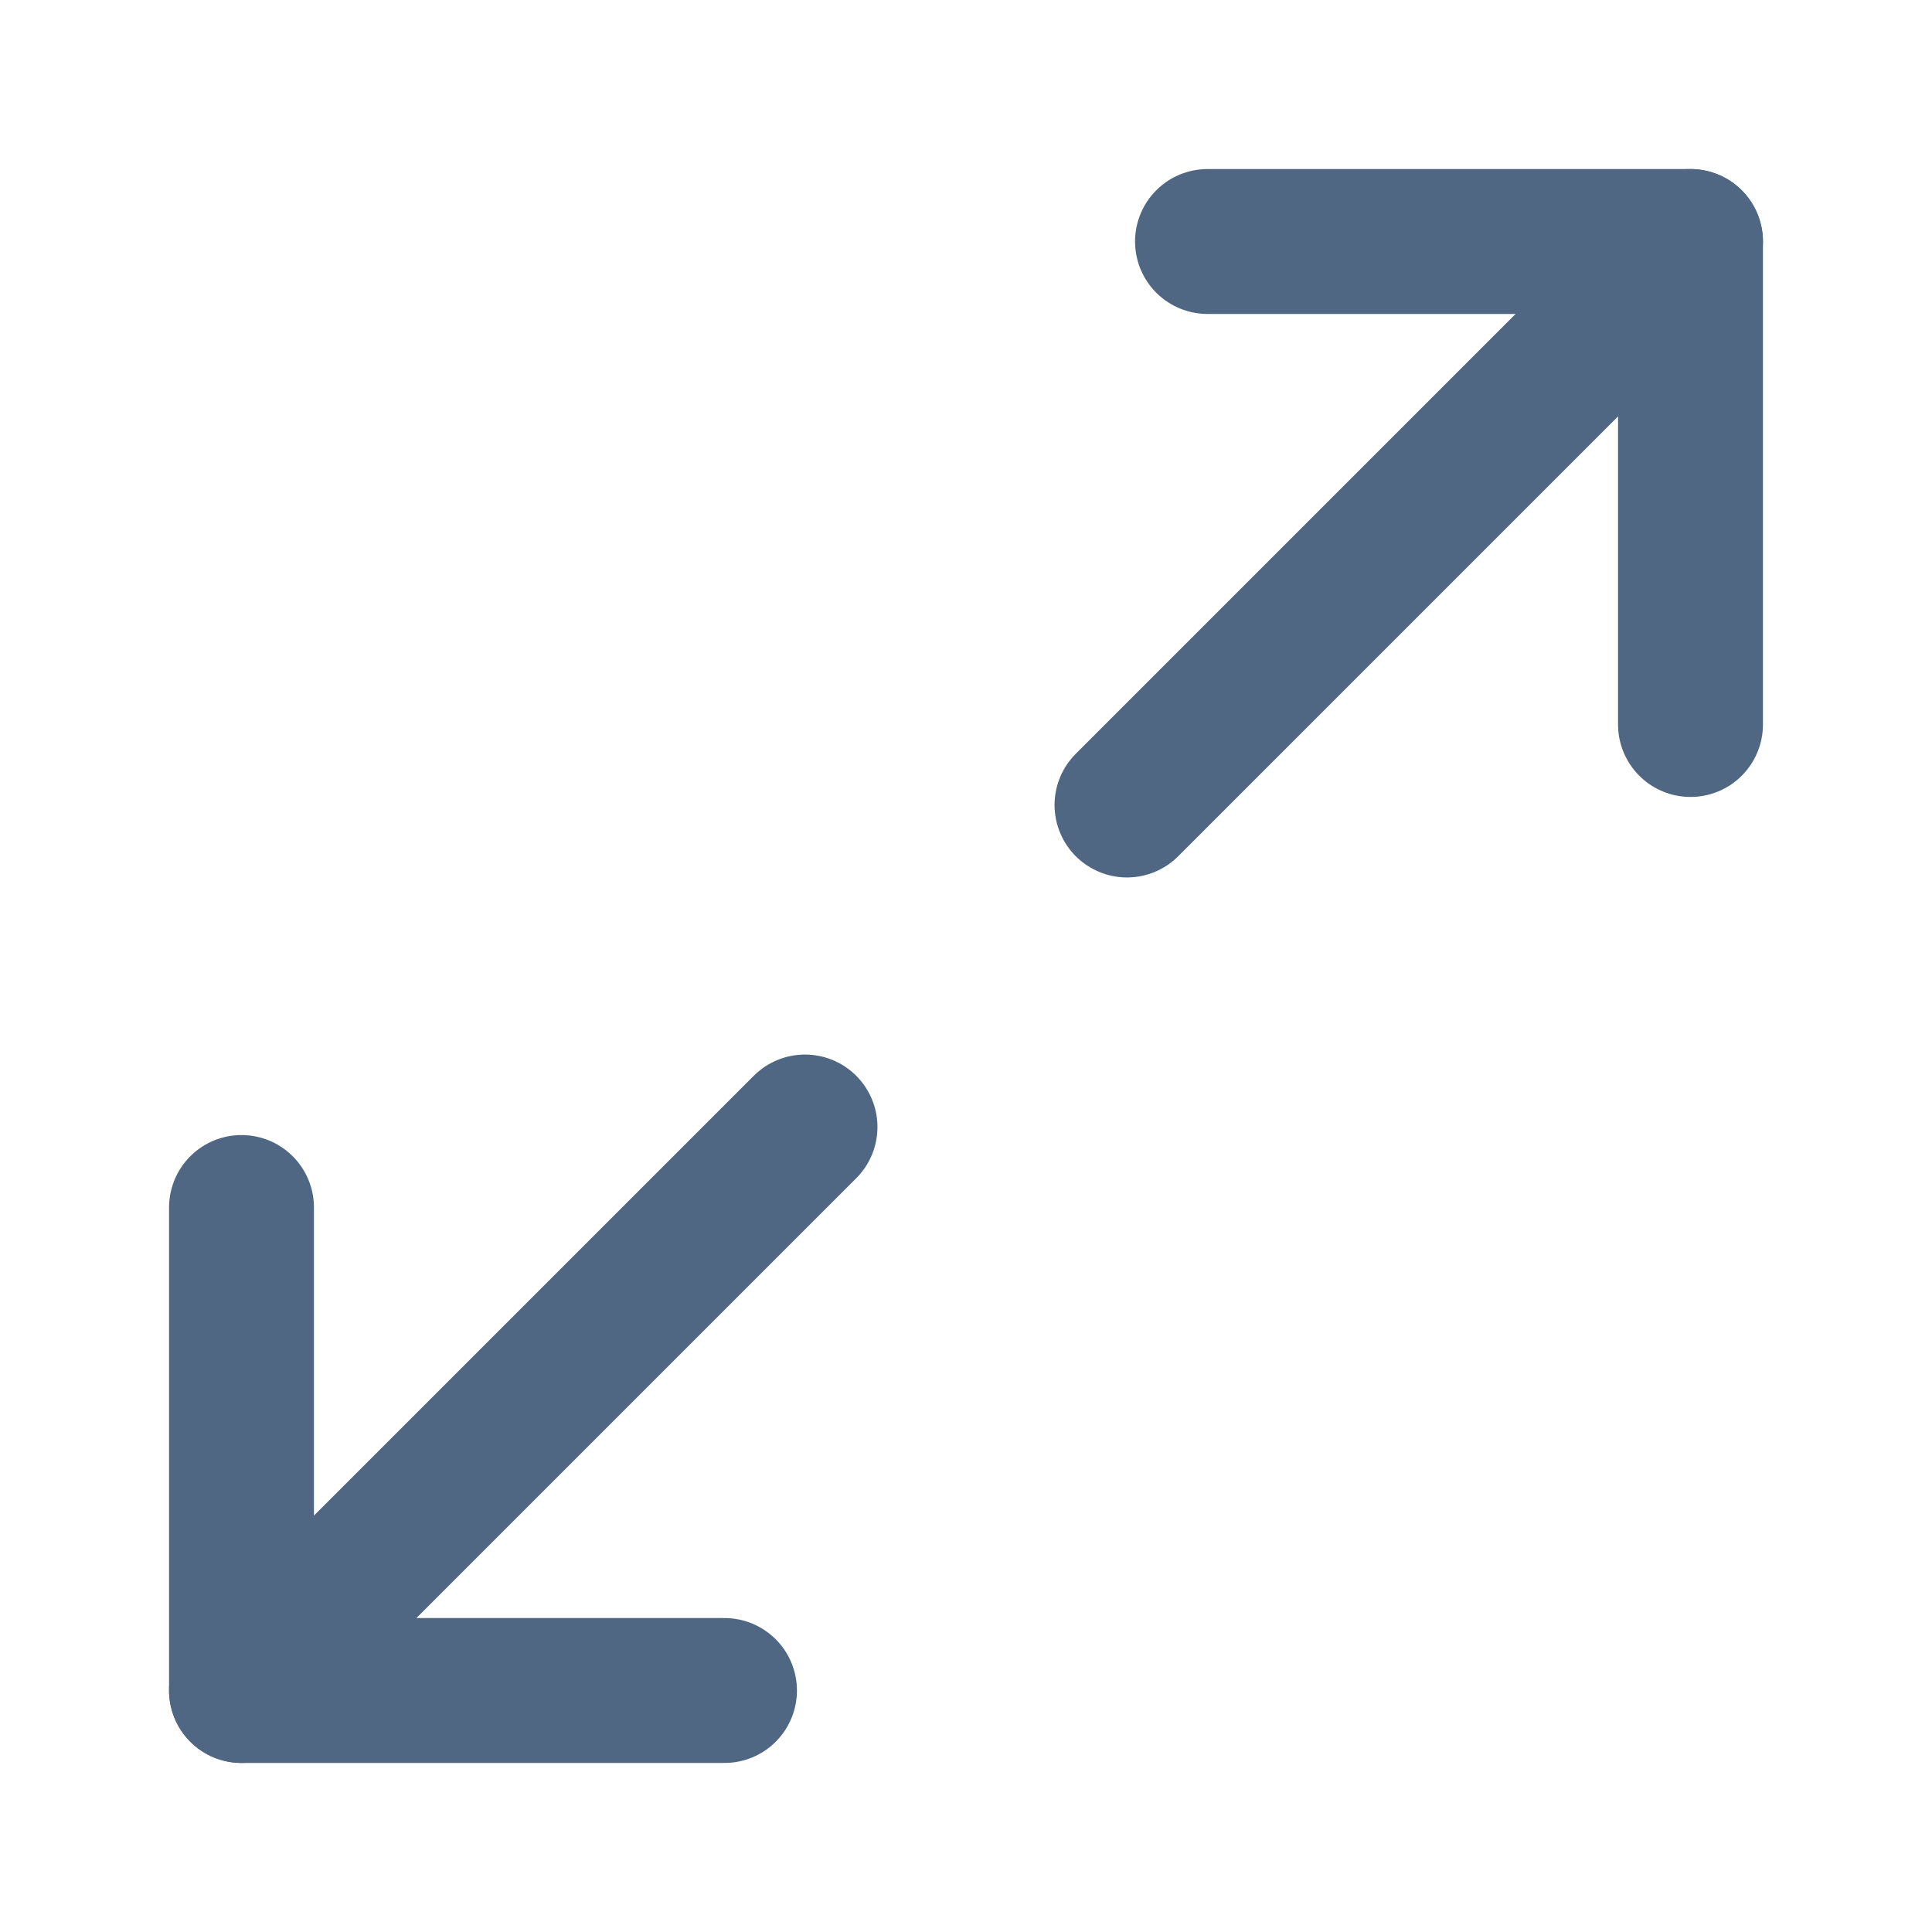
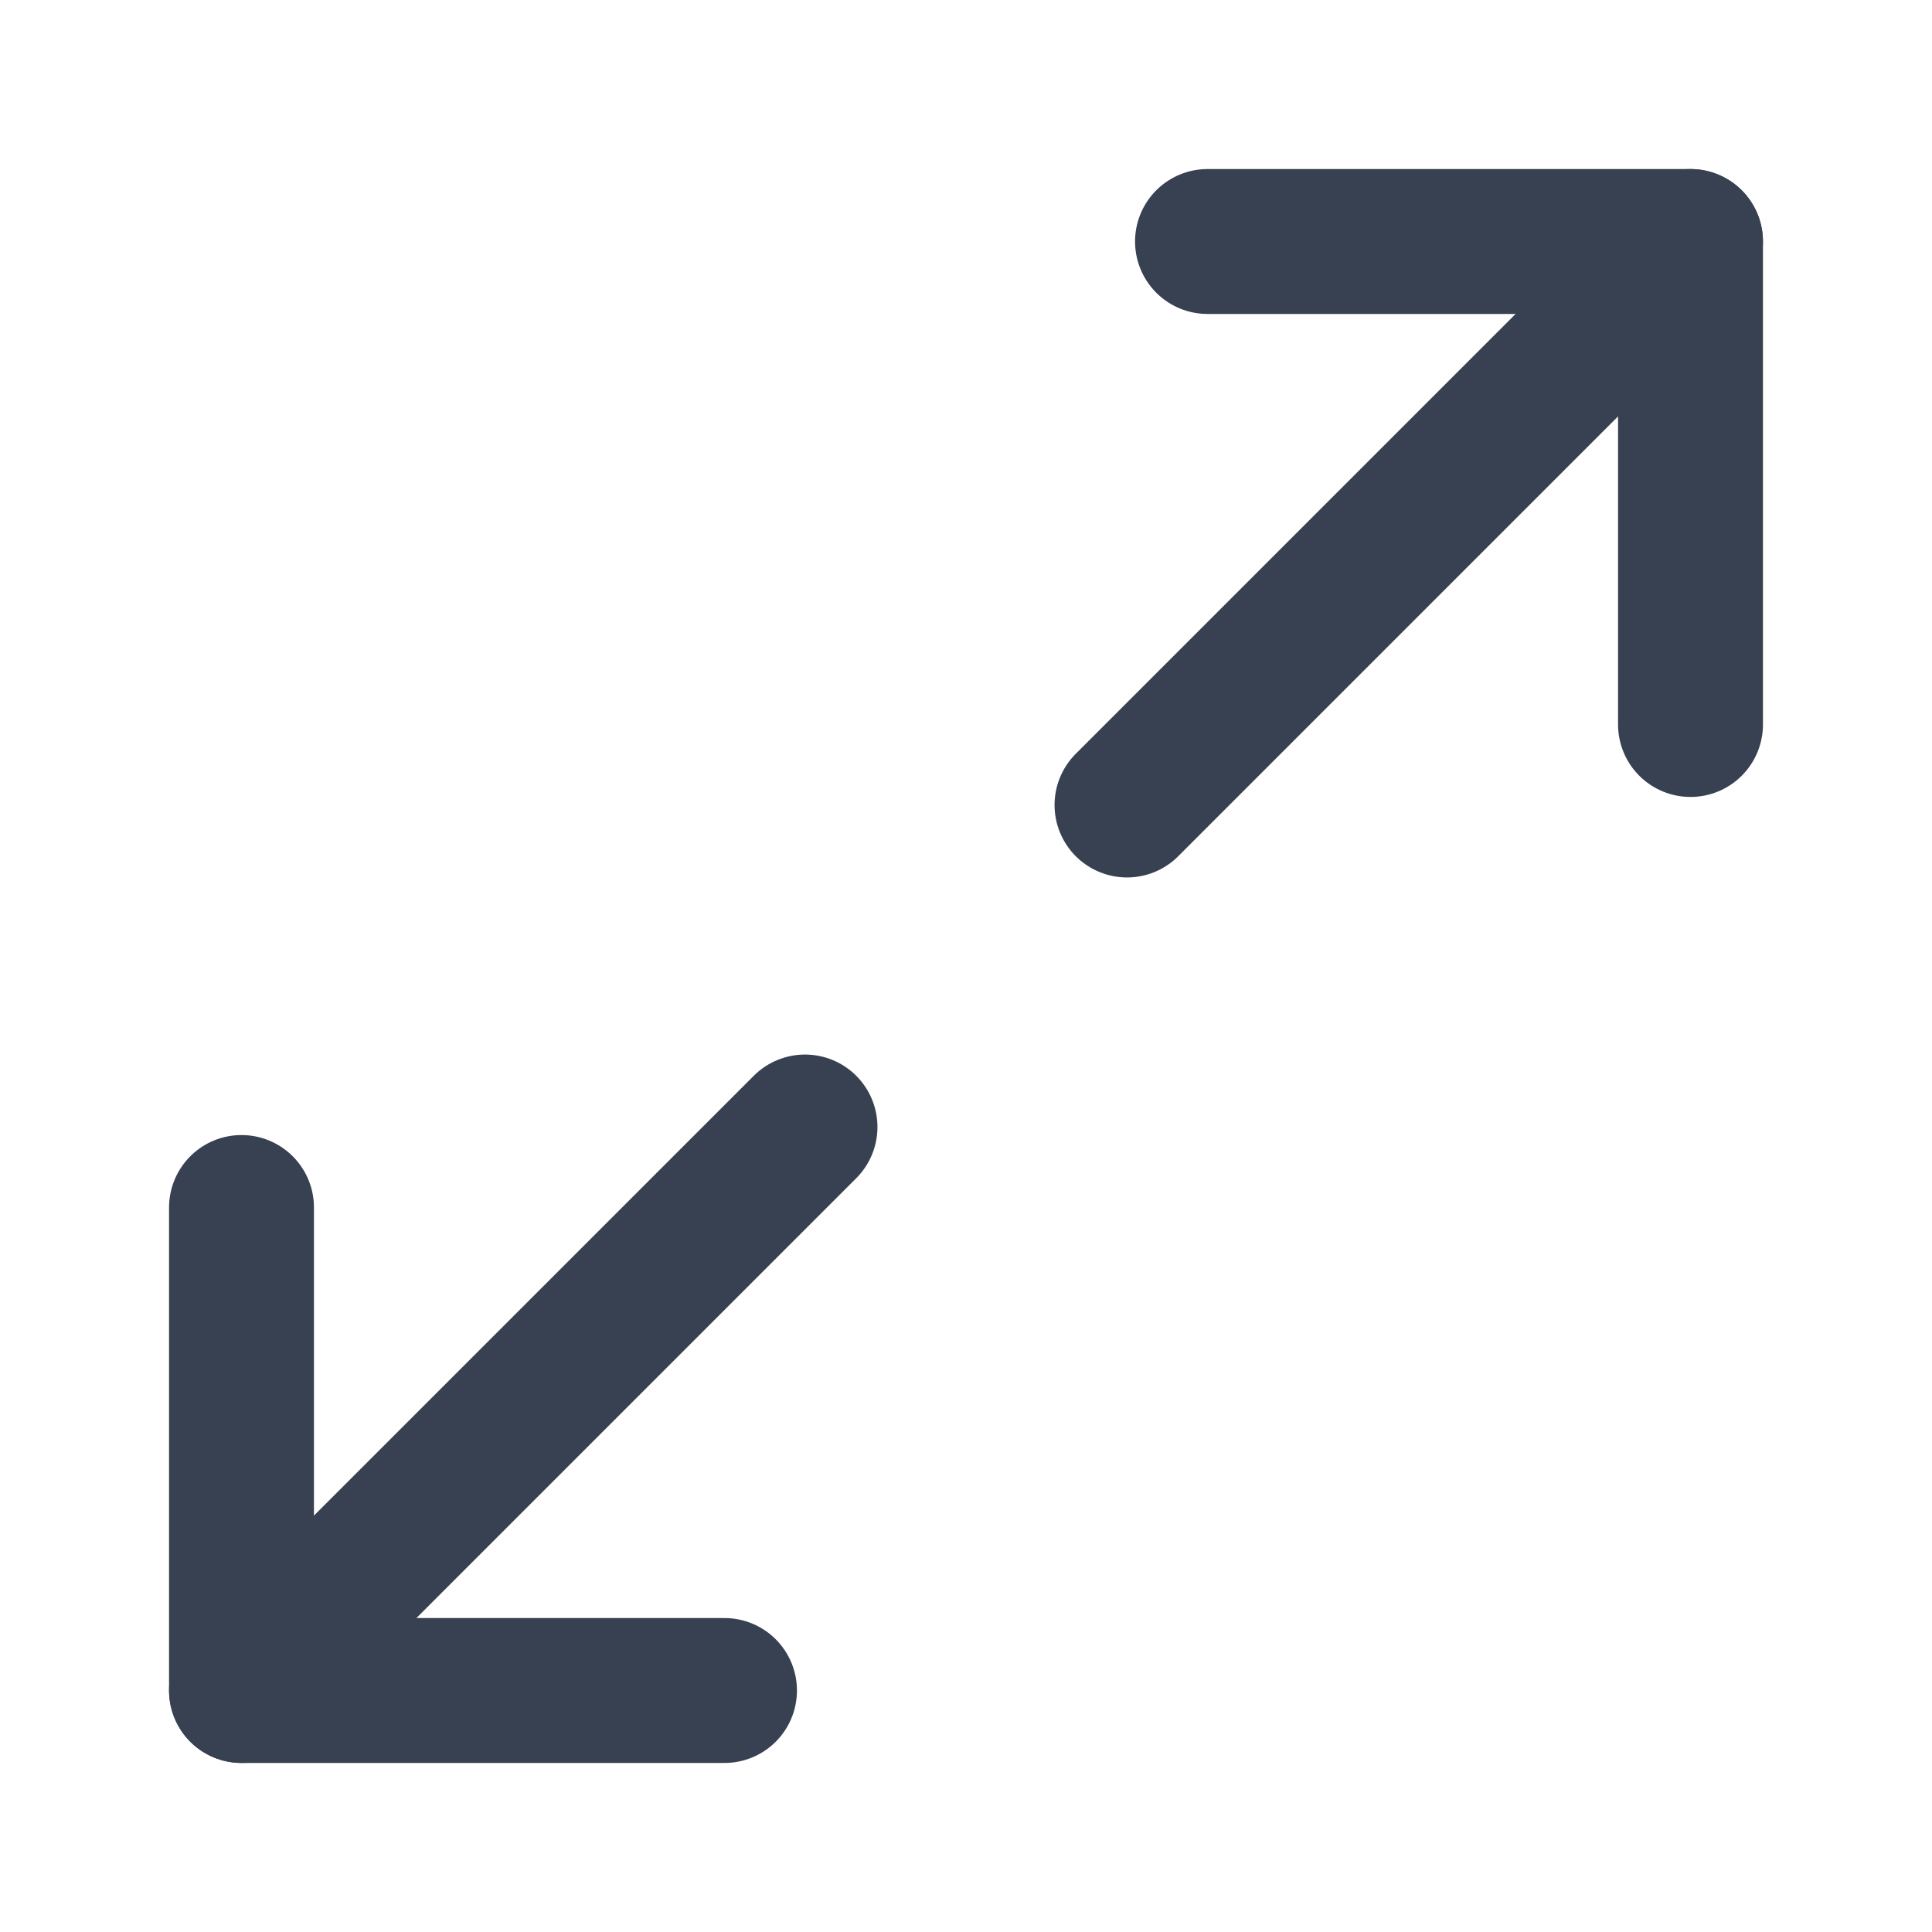
- <svg viewBox="0 0 24 24" width="16" height="16" fill="none" stroke="#506784" stroke-width="1.8" stroke-linecap="round" stroke-linejoin="round">
+ <svg xmlns="http://www.w3.org/2000/svg" viewBox="0 0 24 24" width="16" height="16" fill="none" stroke="#374151" stroke-width="1.8" stroke-linecap="round" stroke-linejoin="round">
  <path d="M15 3h6v6" />
  <path d="M9 21H3v-6" />
  <path d="M21 3l-7 7" />
  <path d="M3 21l7-7" />
</svg>
